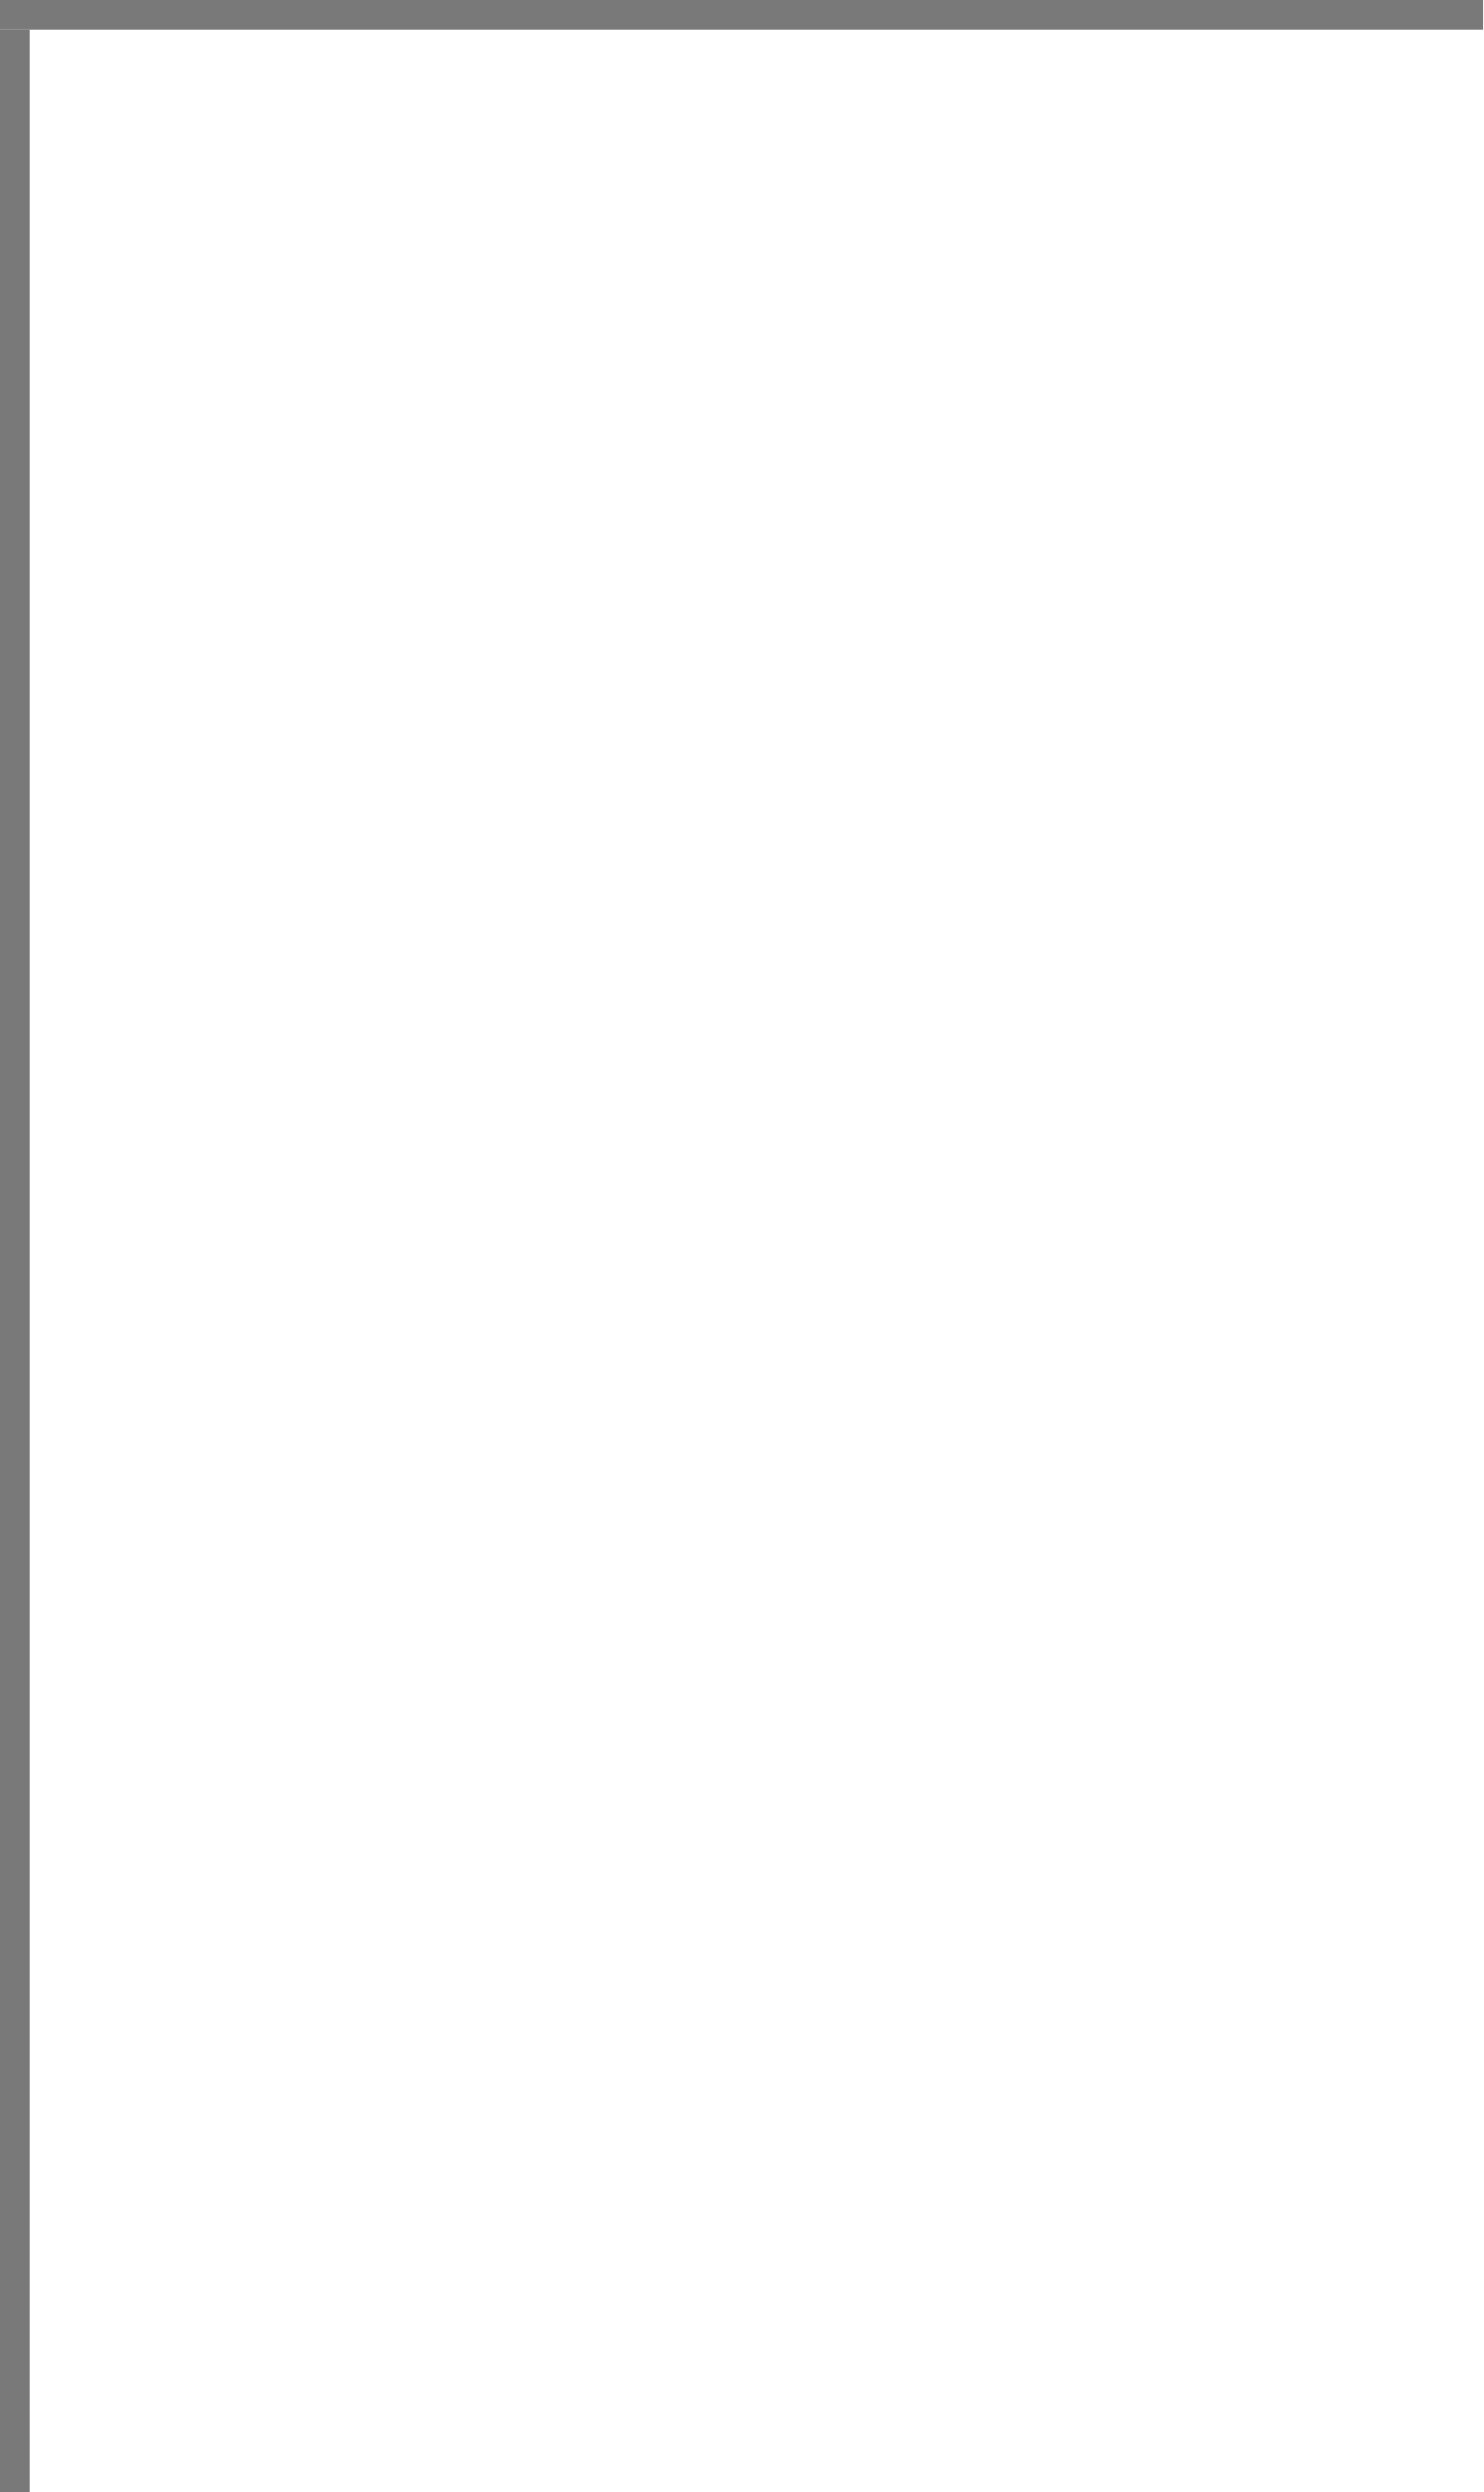
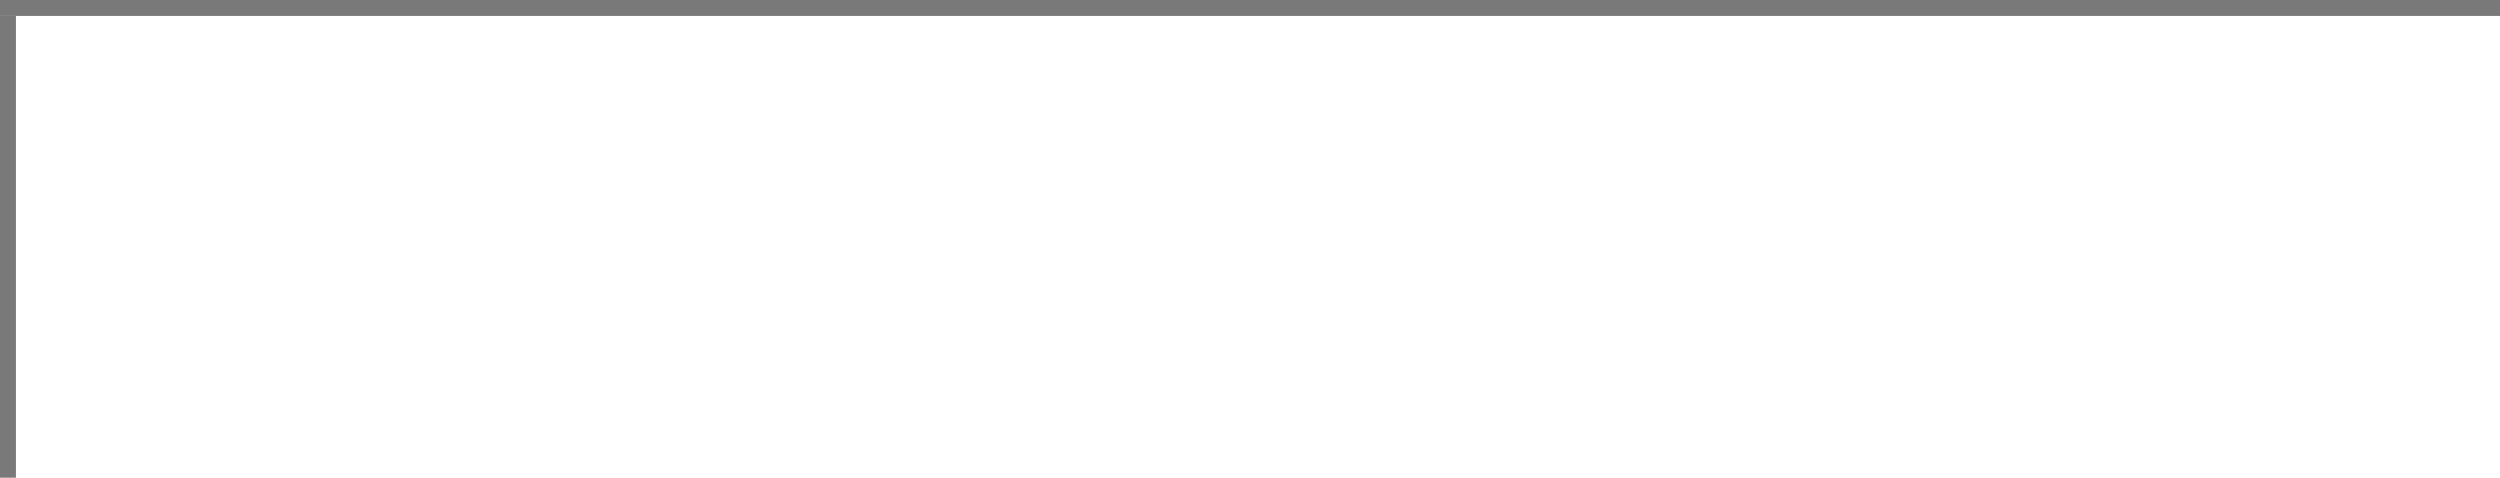
- <svg xmlns="http://www.w3.org/2000/svg" version="1.1" width="50px" height="84px" viewBox="0 1296 50 84">
-   <path d="M 1 1  L 50 1  L 50 84  L 1 84  L 1 1  Z " fill-rule="nonzero" fill="rgba(255, 255, 255, 1)" stroke="none" transform="matrix(1 0 0 1 0 1296 )" class="fill" />
-   <path d="M 0.5 1  L 0.5 84  " stroke-width="1" stroke-dasharray="0" stroke="rgba(121, 121, 121, 1)" fill="none" transform="matrix(1 0 0 1 0 1296 )" class="stroke" />
-   <path d="M 0 0.5  L 50 0.5  " stroke-width="1" stroke-dasharray="0" stroke="rgba(121, 121, 121, 1)" fill="none" transform="matrix(1 0 0 1 0 1296 )" class="stroke" />
+ <svg xmlns="http://www.w3.org/2000/svg" version="1.1" width="157px" height="30px" viewBox="195 1236 157 30">
+   <path d="M 1 1  L 157 1  L 157 30  L 1 30  L 1 1  Z " fill-rule="nonzero" fill="rgba(255, 255, 255, 1)" stroke="none" transform="matrix(1 0 0 1 195 1236 )" class="fill" />
+   <path d="M 0.5 1  L 0.5 30  " stroke-width="1" stroke-dasharray="0" stroke="rgba(121, 121, 121, 1)" fill="none" transform="matrix(1 0 0 1 195 1236 )" class="stroke" />
+   <path d="M 0 0.5  L 157 0.5  " stroke-width="1" stroke-dasharray="0" stroke="rgba(121, 121, 121, 1)" fill="none" transform="matrix(1 0 0 1 195 1236 )" class="stroke" />
</svg>
